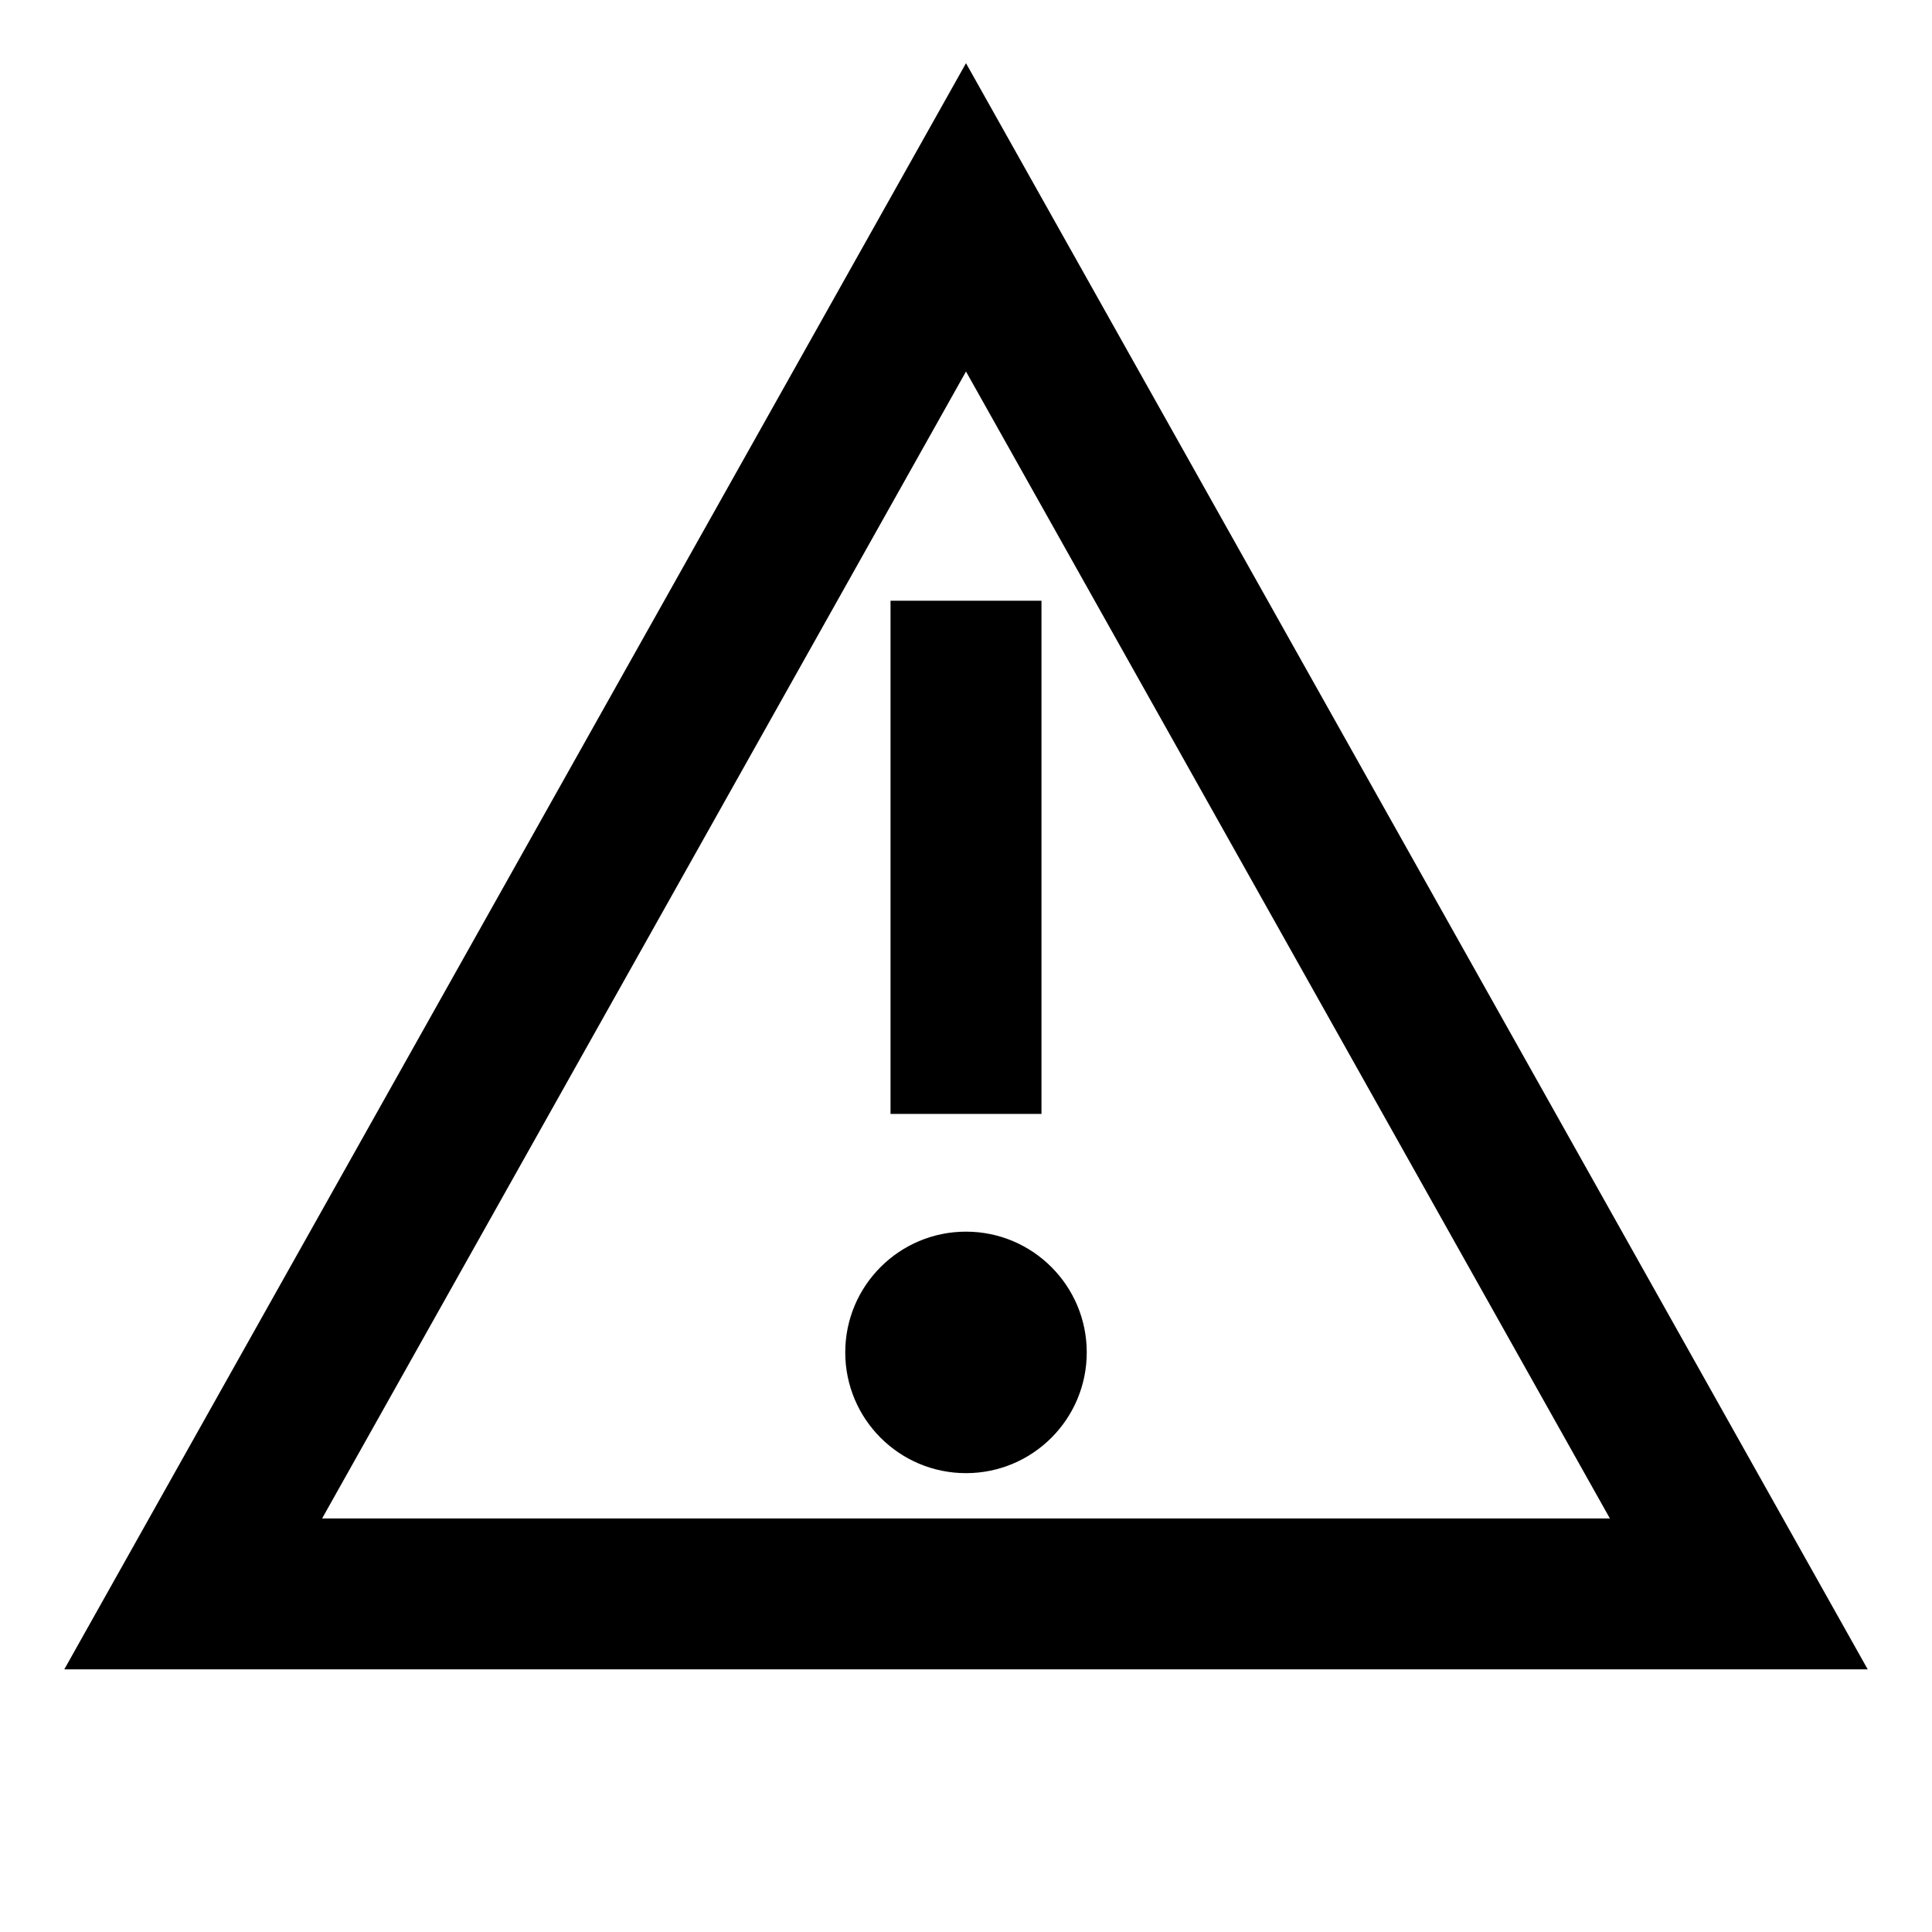
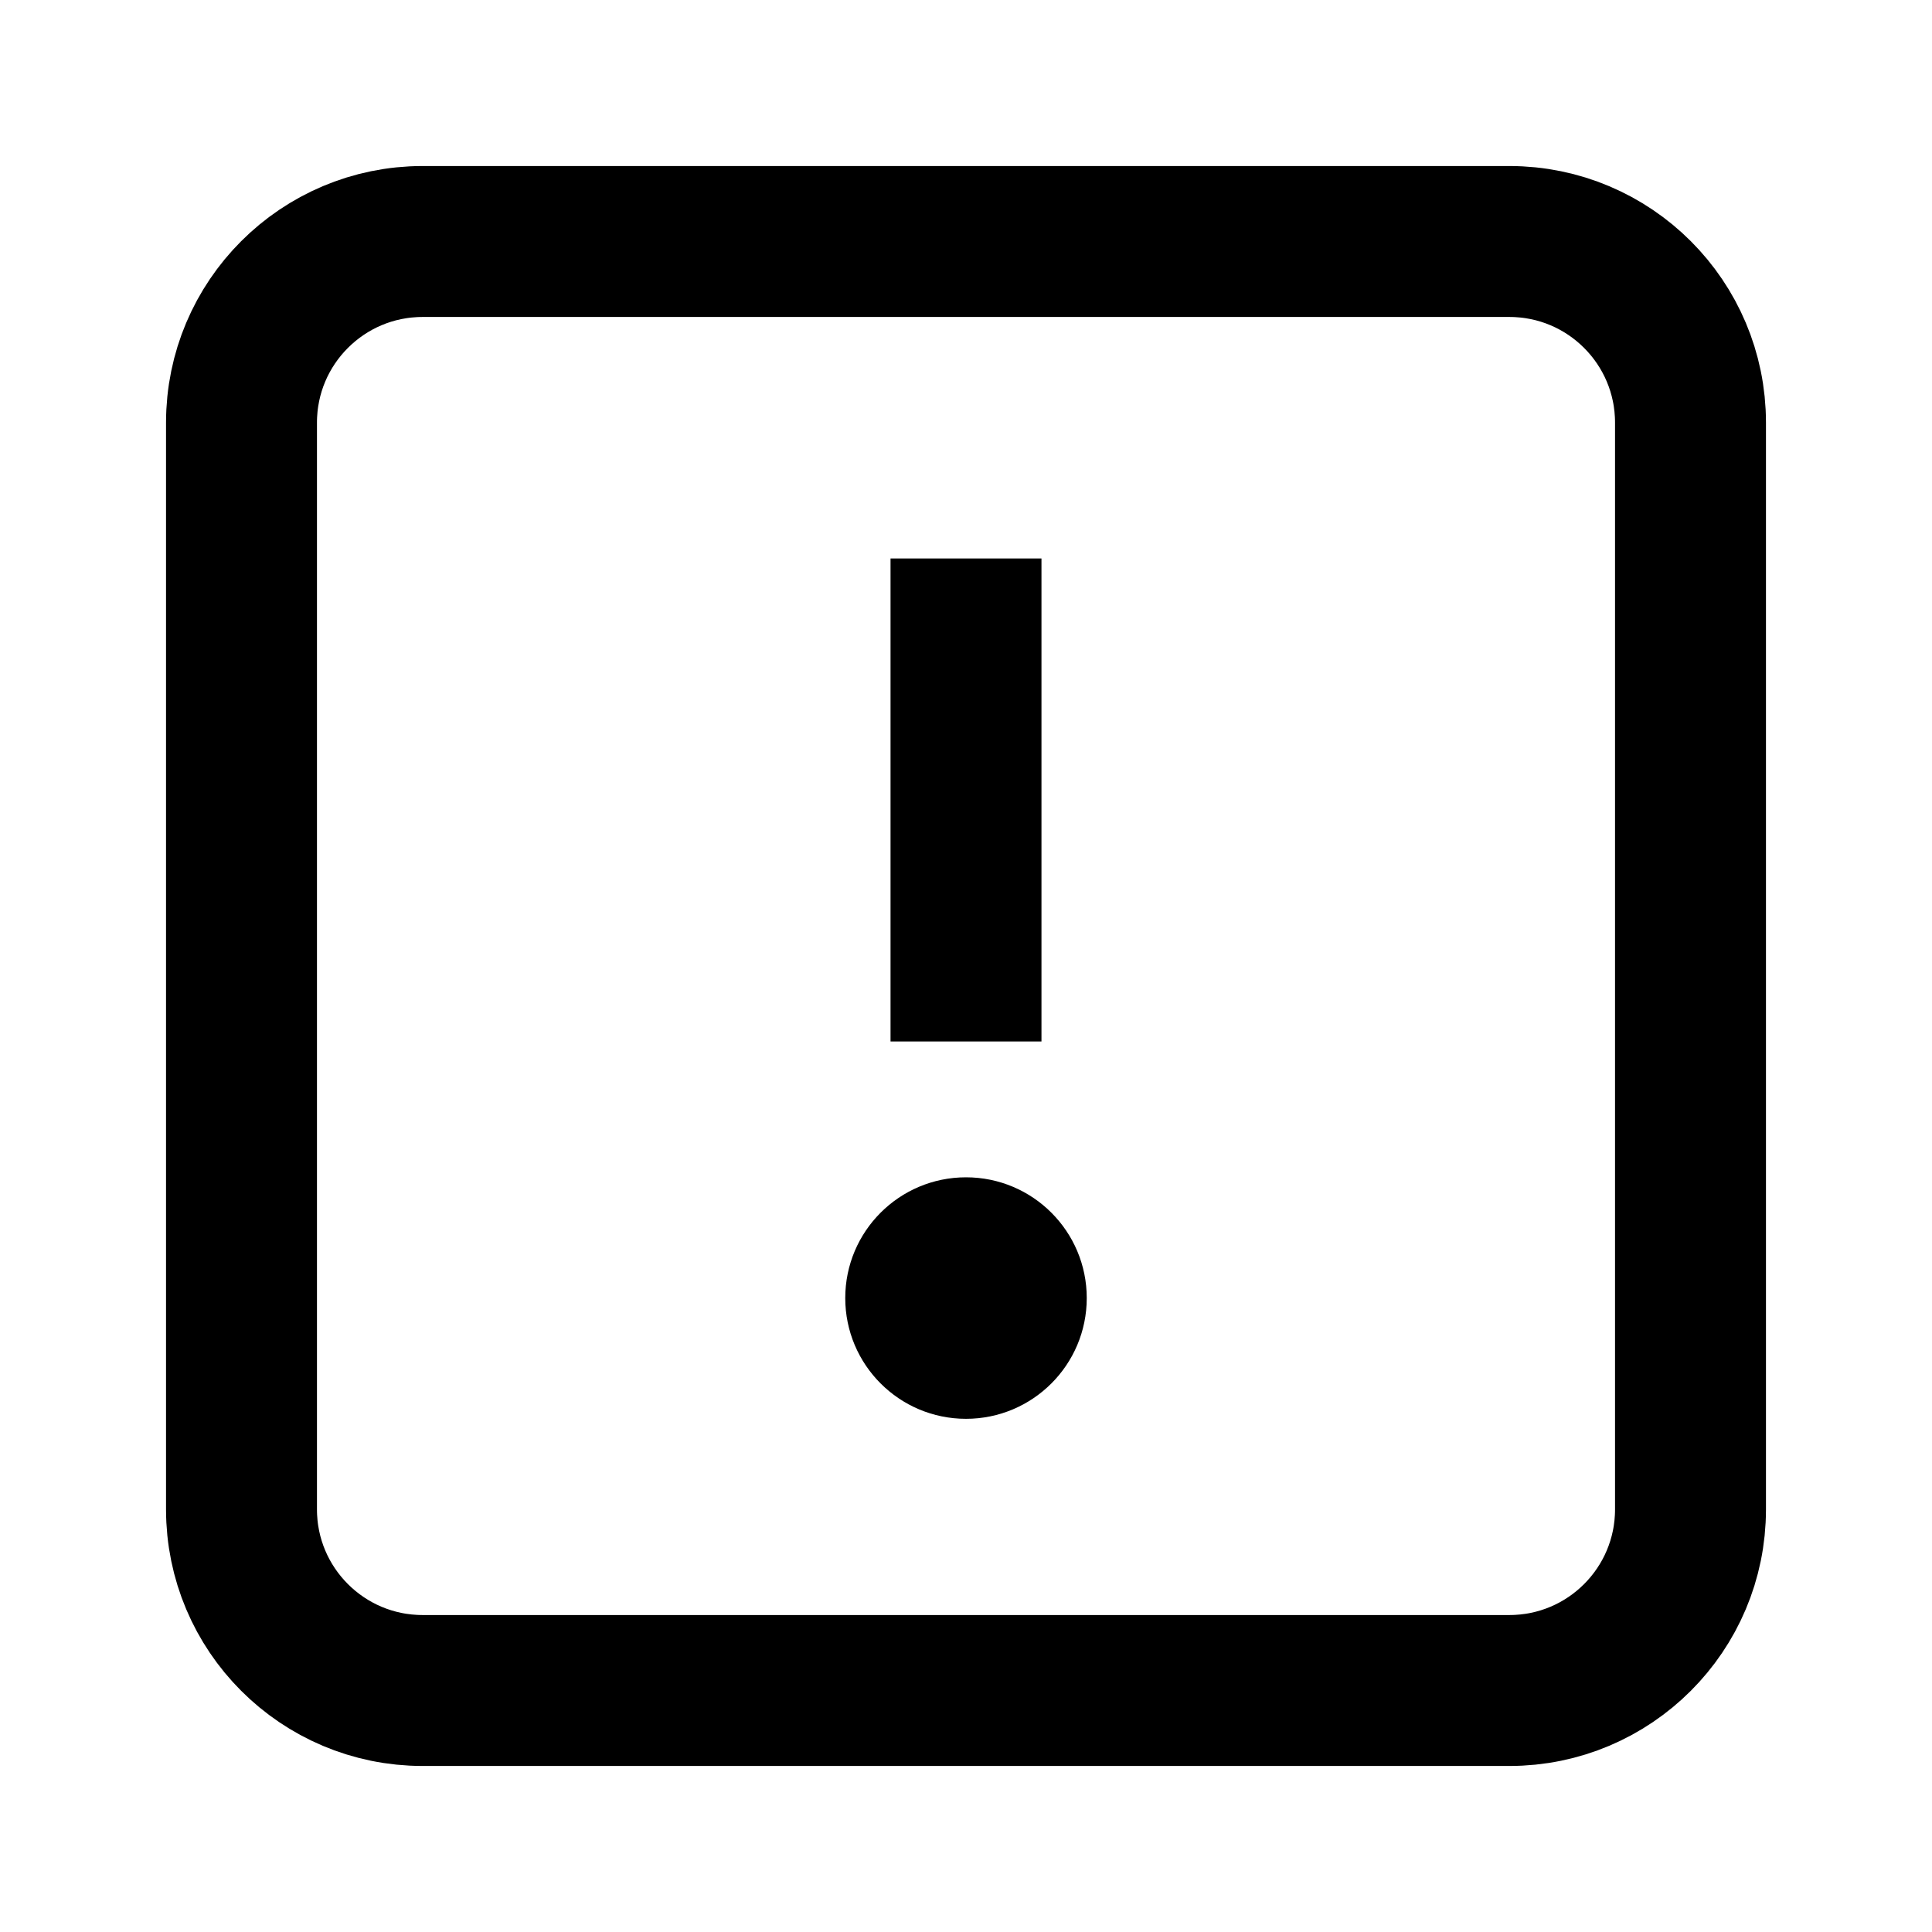
<svg xmlns="http://www.w3.org/2000/svg" viewBox="0 0 16 16" fill="none" stroke="currentColor" stroke-width="1.25" stroke-linecap="square" stroke-linejoin="miter">
-   <path d="M8 1.8 14.4 13.2H1.6z" />
-   <path d="M8 5.6v3" />
-   <circle cx="8" cy="11.2" r="1" fill="currentColor" stroke="none" />
+   <rect x="2" y="2" width="12" height="12" rx="1.5" />
+   <path d="M8 5.25V8" />
+   <circle cx="8" cy="10.75" r="1" fill="currentColor" stroke="none" />
</svg>
